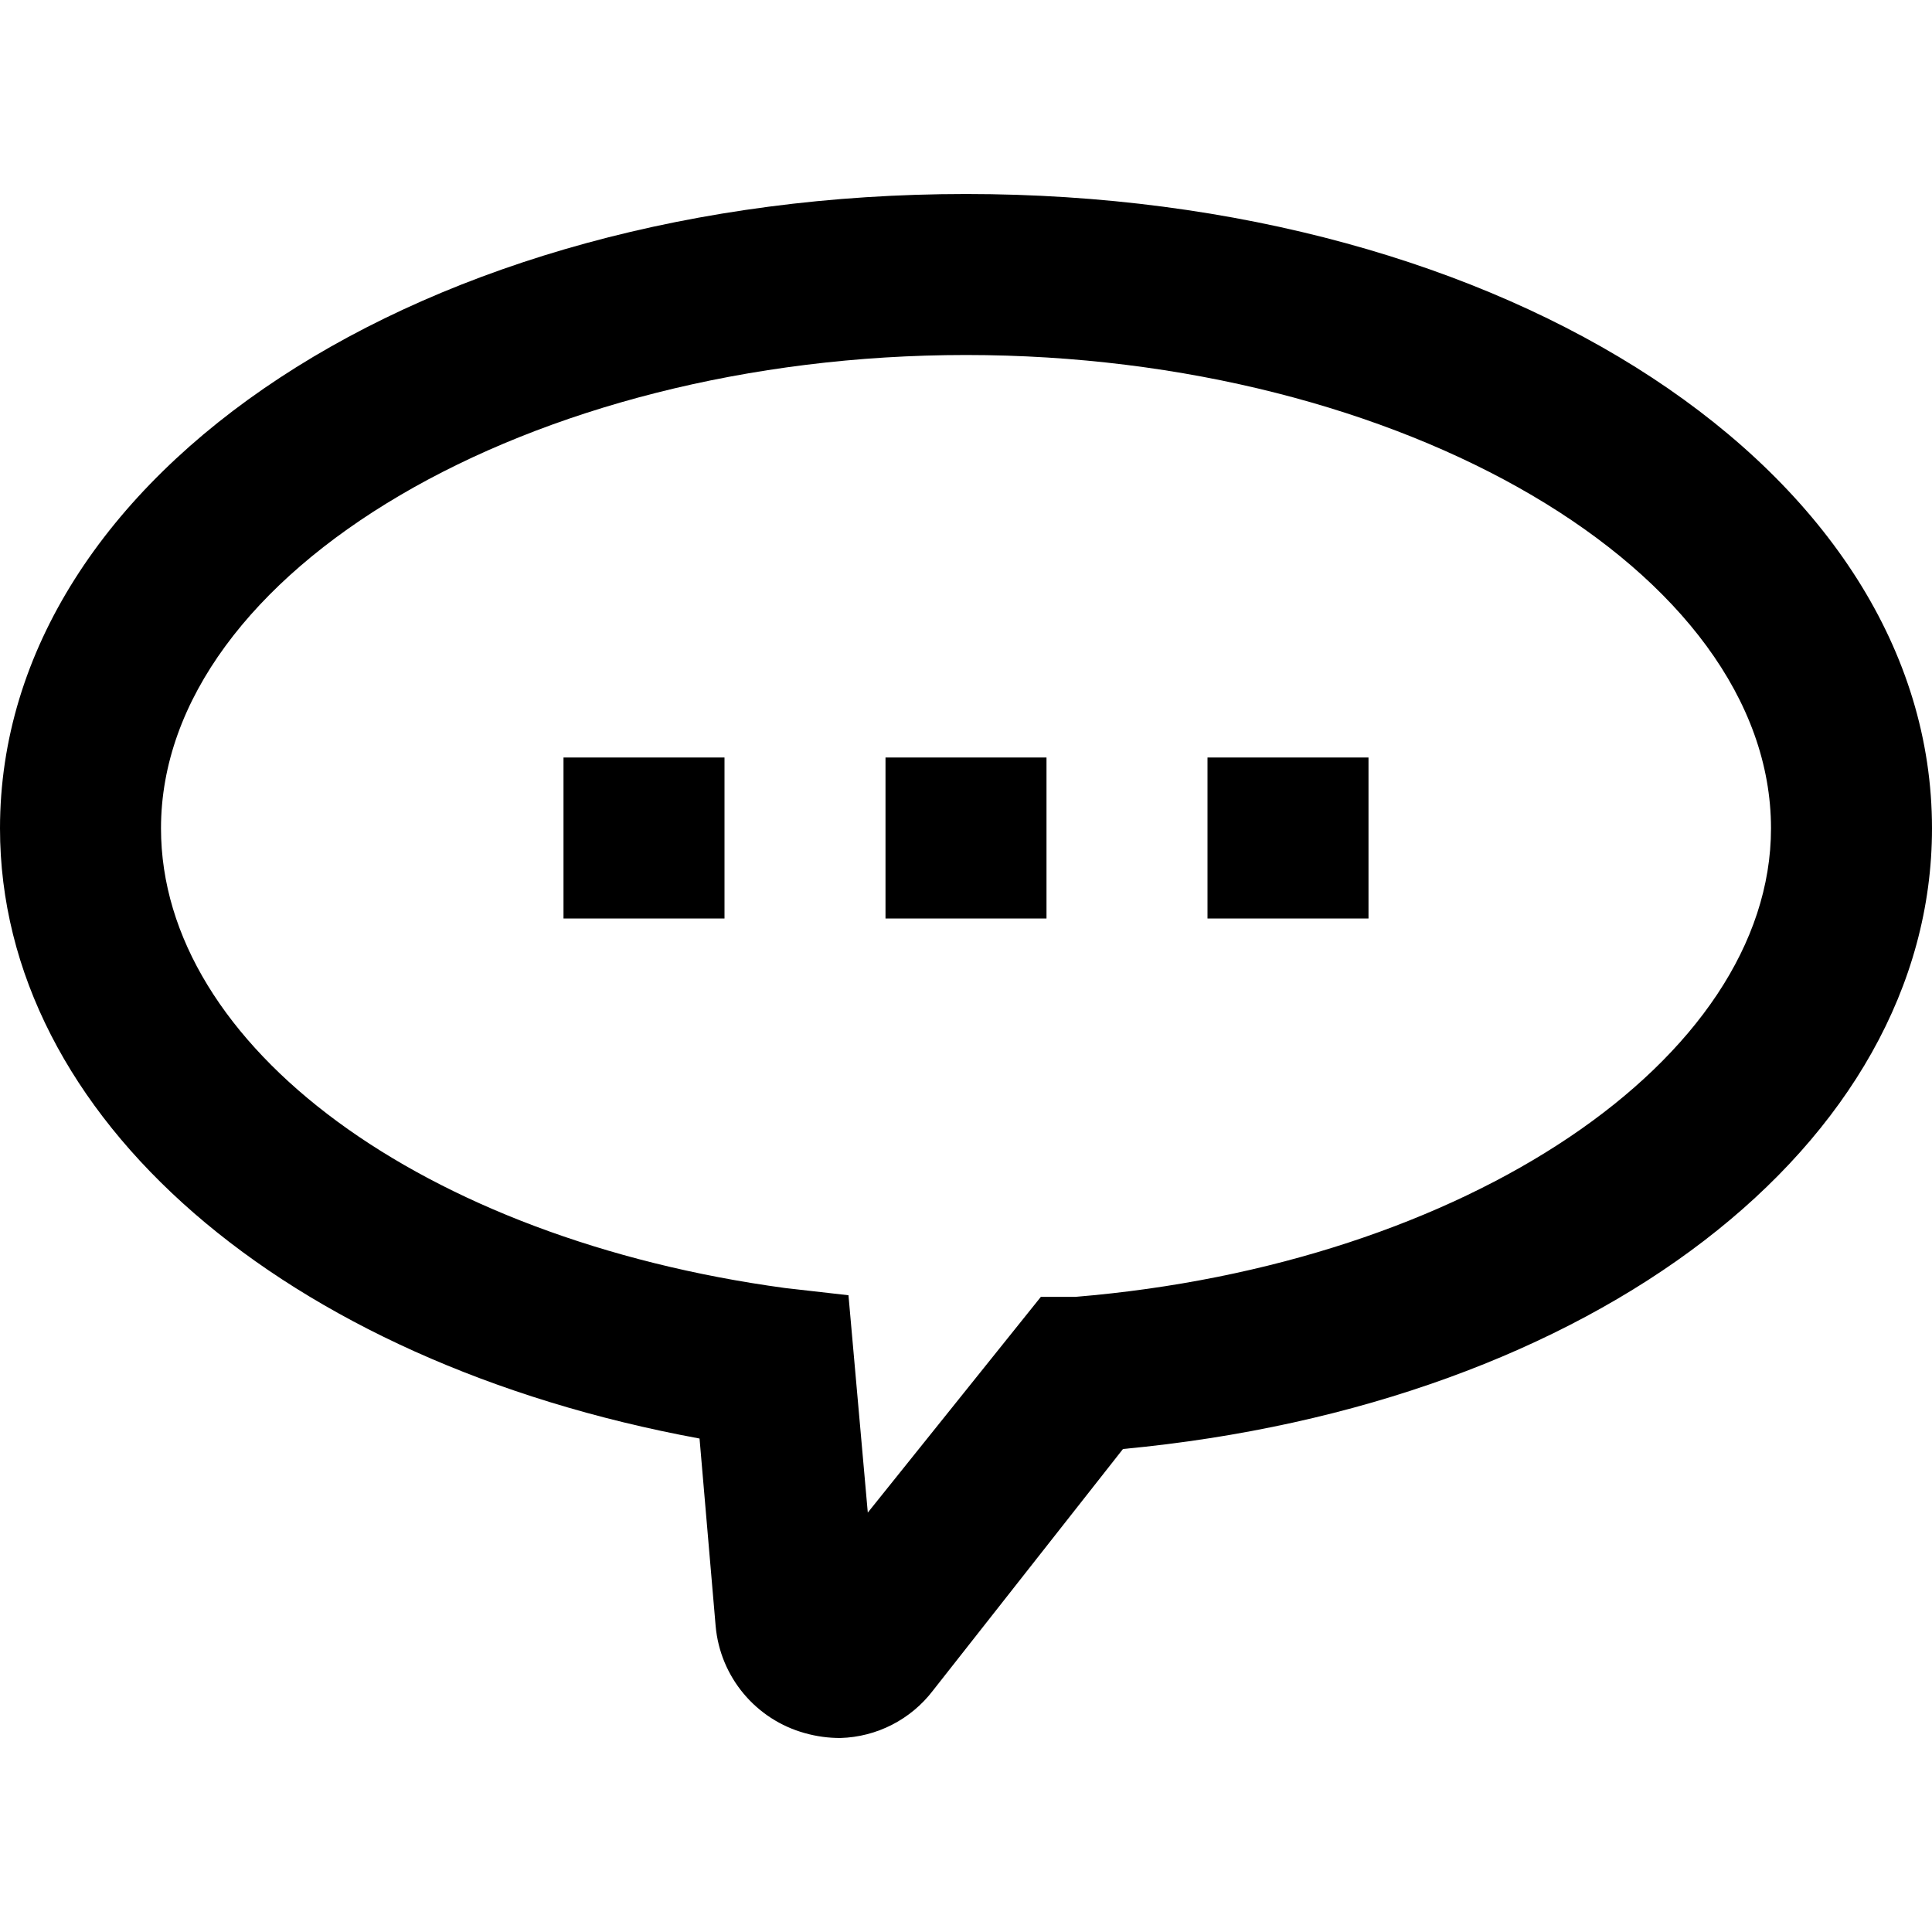
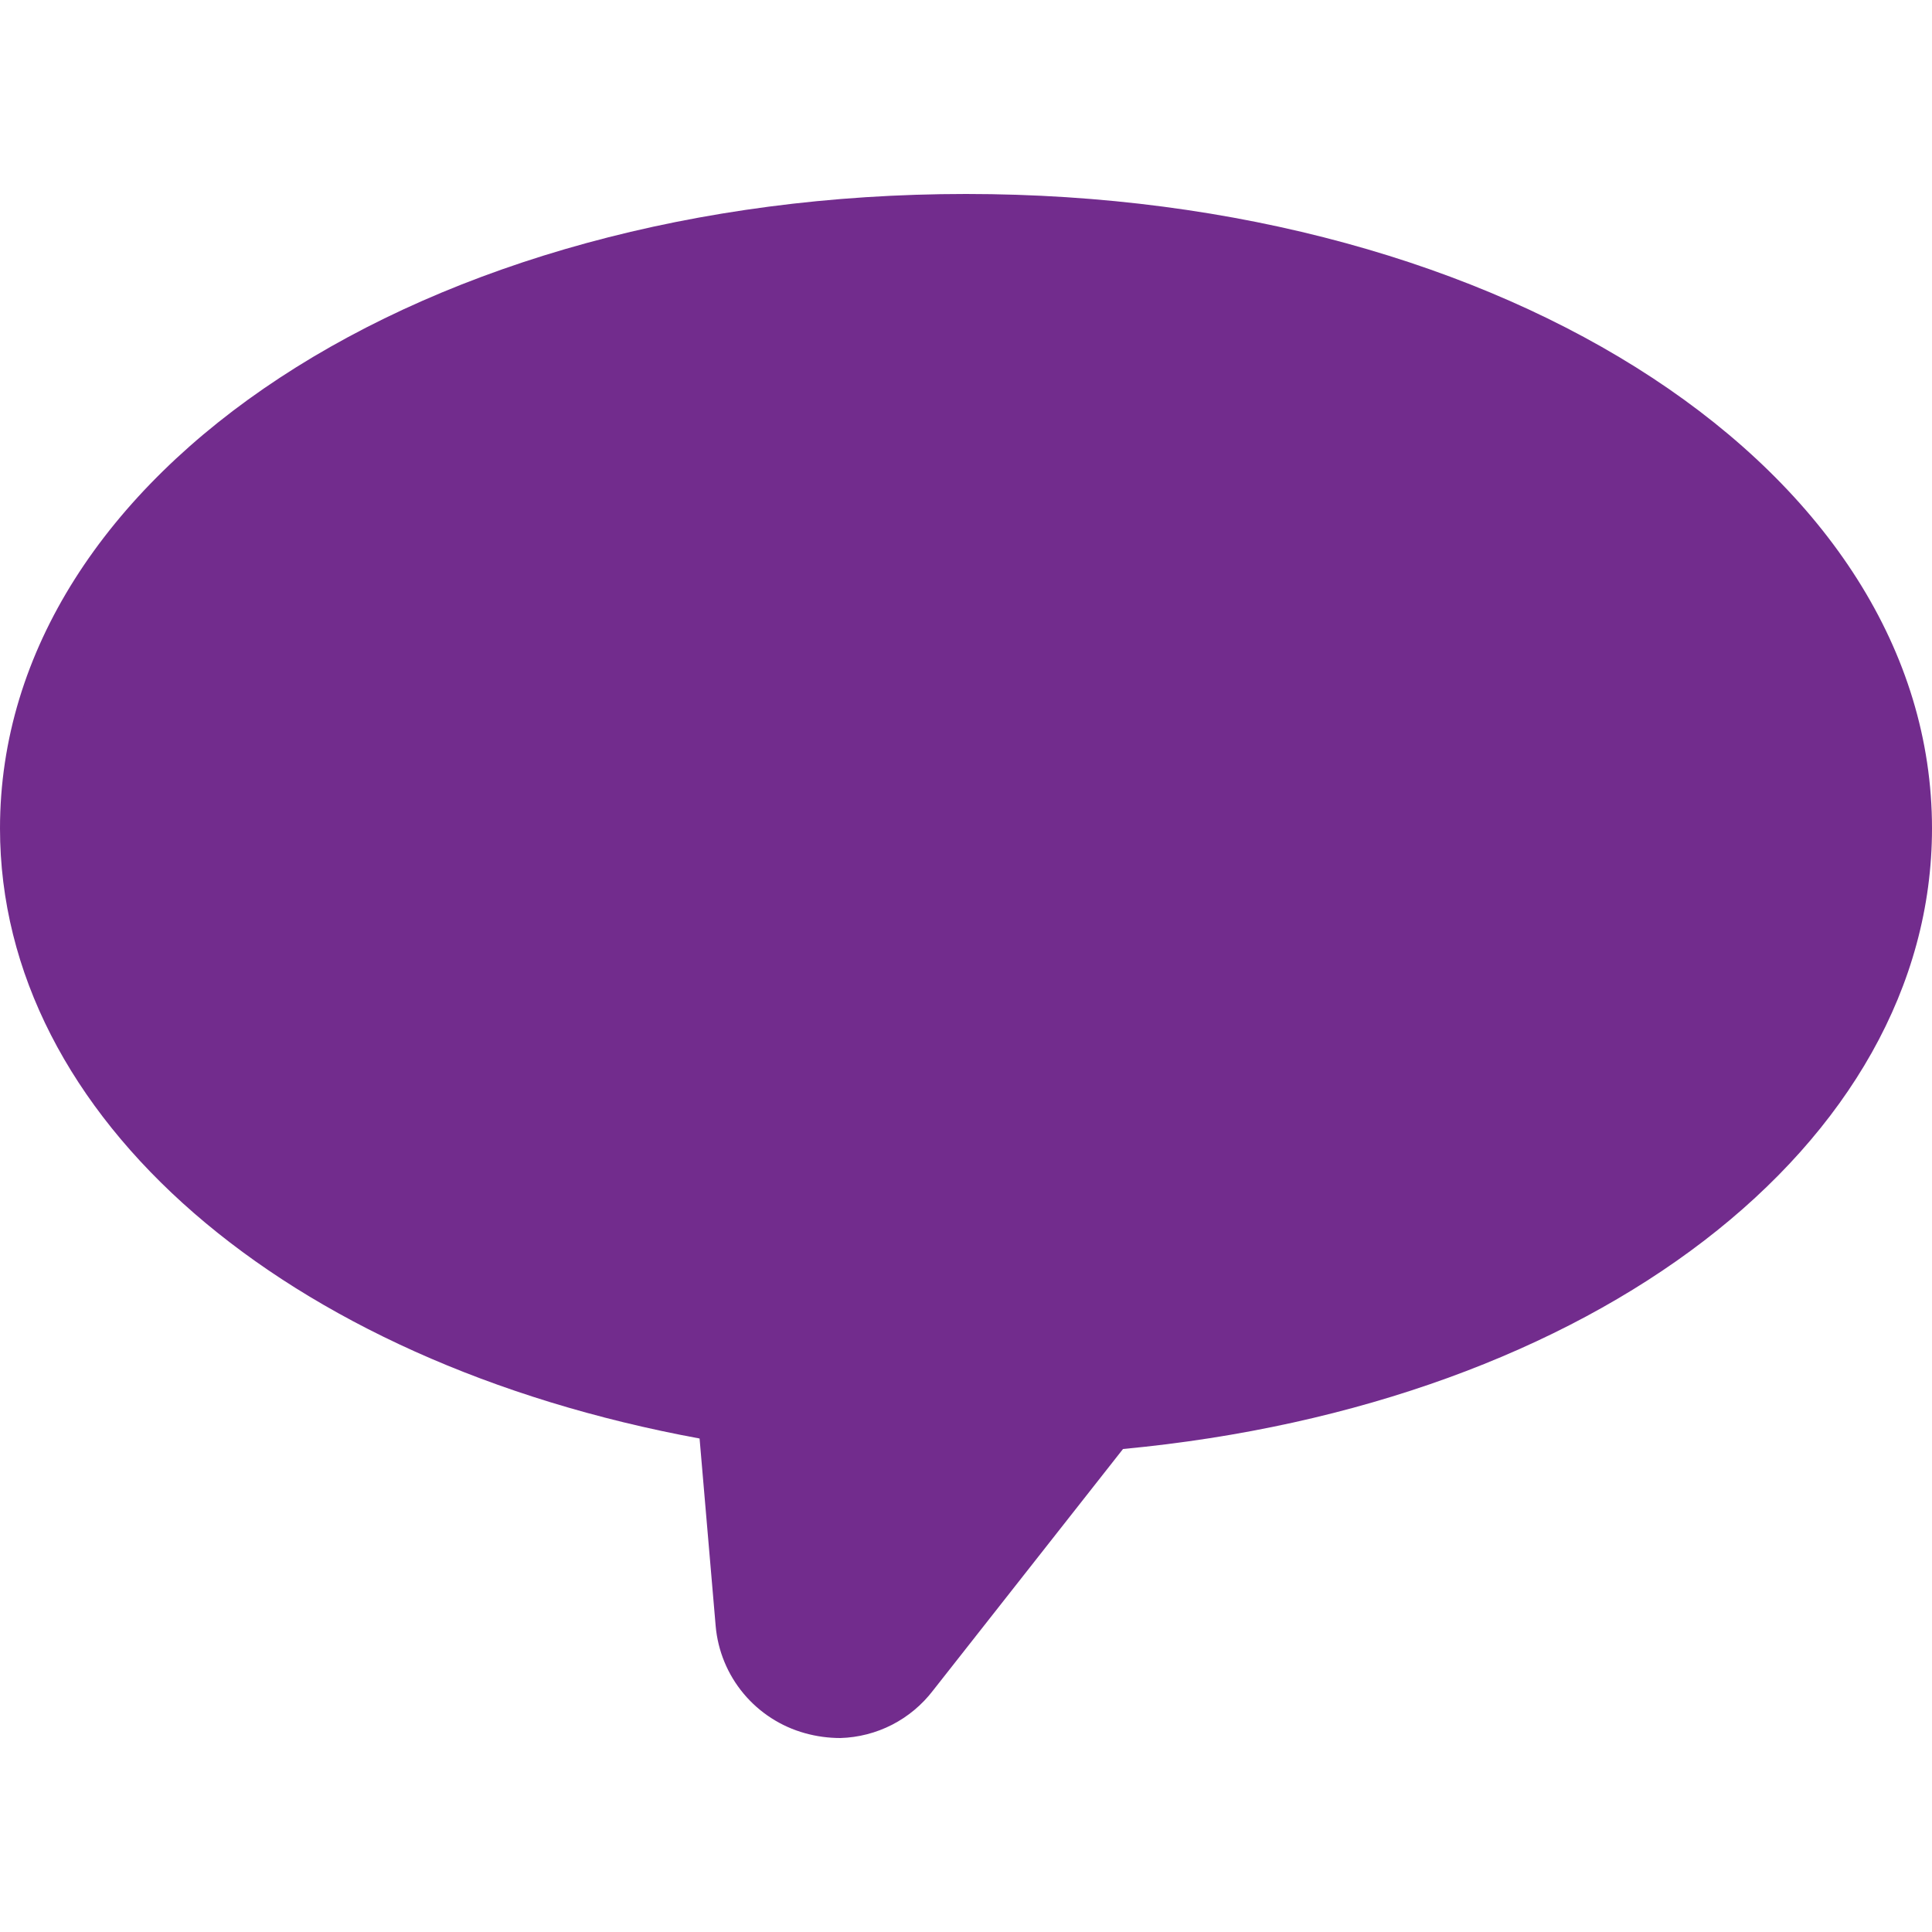
- <svg xmlns="http://www.w3.org/2000/svg" id="Layer_1" data-name="Layer 1" viewBox="0 0 24 24">
-   <path d="M12,2.41c-6.73,0-12,3.46-12,7.88,0,3.59,3.53,6.63,8.69,7.58l.2,2.33A1.52,1.52,0,0,0,10,21.53a1.61,1.61,0,0,0,.44.06A1.5,1.5,0,0,0,11.59,21l2.36-3C19.8,17.45,24,14.22,24,10.29,24,5.87,18.73,2.41,12,2.41Zm1.36,13.7-.43,0-2.15,2.68-.24-2.7L9.75,16C5.26,15.39,2,13,2,10.29,2,7.1,6.58,4.41,12,4.41S22,7.1,22,10.29C22,13.16,18.2,15.71,13.36,16.11Z" />
-   <rect x="7" y="9.41" width="2" height="2" />
-   <rect x="11" y="9.41" width="2" height="2" />
-   <rect x="15" y="9.41" width="2" height="2" />
+ <svg xmlns="http://www.w3.org/2000/svg" width="30" height="30" viewBox="0 0 30 30" fill="none">
+   <path d="M15 3.012C6.588 3.012 0 7.337 0 12.863C0 17.35 4.412 21.15 10.863 22.337L11.113 25.25C11.147 25.635 11.298 26.001 11.546 26.298C11.794 26.595 12.127 26.81 12.5 26.913C12.679 26.963 12.864 26.988 13.05 26.988C13.329 26.98 13.604 26.909 13.852 26.782C14.101 26.654 14.318 26.472 14.488 26.25L17.438 22.5C24.75 21.812 30 17.775 30 12.863C30 7.337 23.413 3.012 15 3.012ZM16.7 20.137H16.163L13.475 23.488L13.175 20.113L12.188 20C6.575 19.237 2.5 16.25 2.5 12.863C2.5 8.875 8.225 5.512 15 5.512C21.775 5.512 27.5 8.875 27.5 12.863C27.5 16.45 22.75 19.637 16.7 20.137Z" fill="#722C8D" />
+   <ellipse cx="15" cy="13" rx="14" ry="9" fill="#722C8D" />
+   <ellipse cx="14" cy="22.5" rx="2" ry="1.5" fill="#722C8D" />
</svg>
